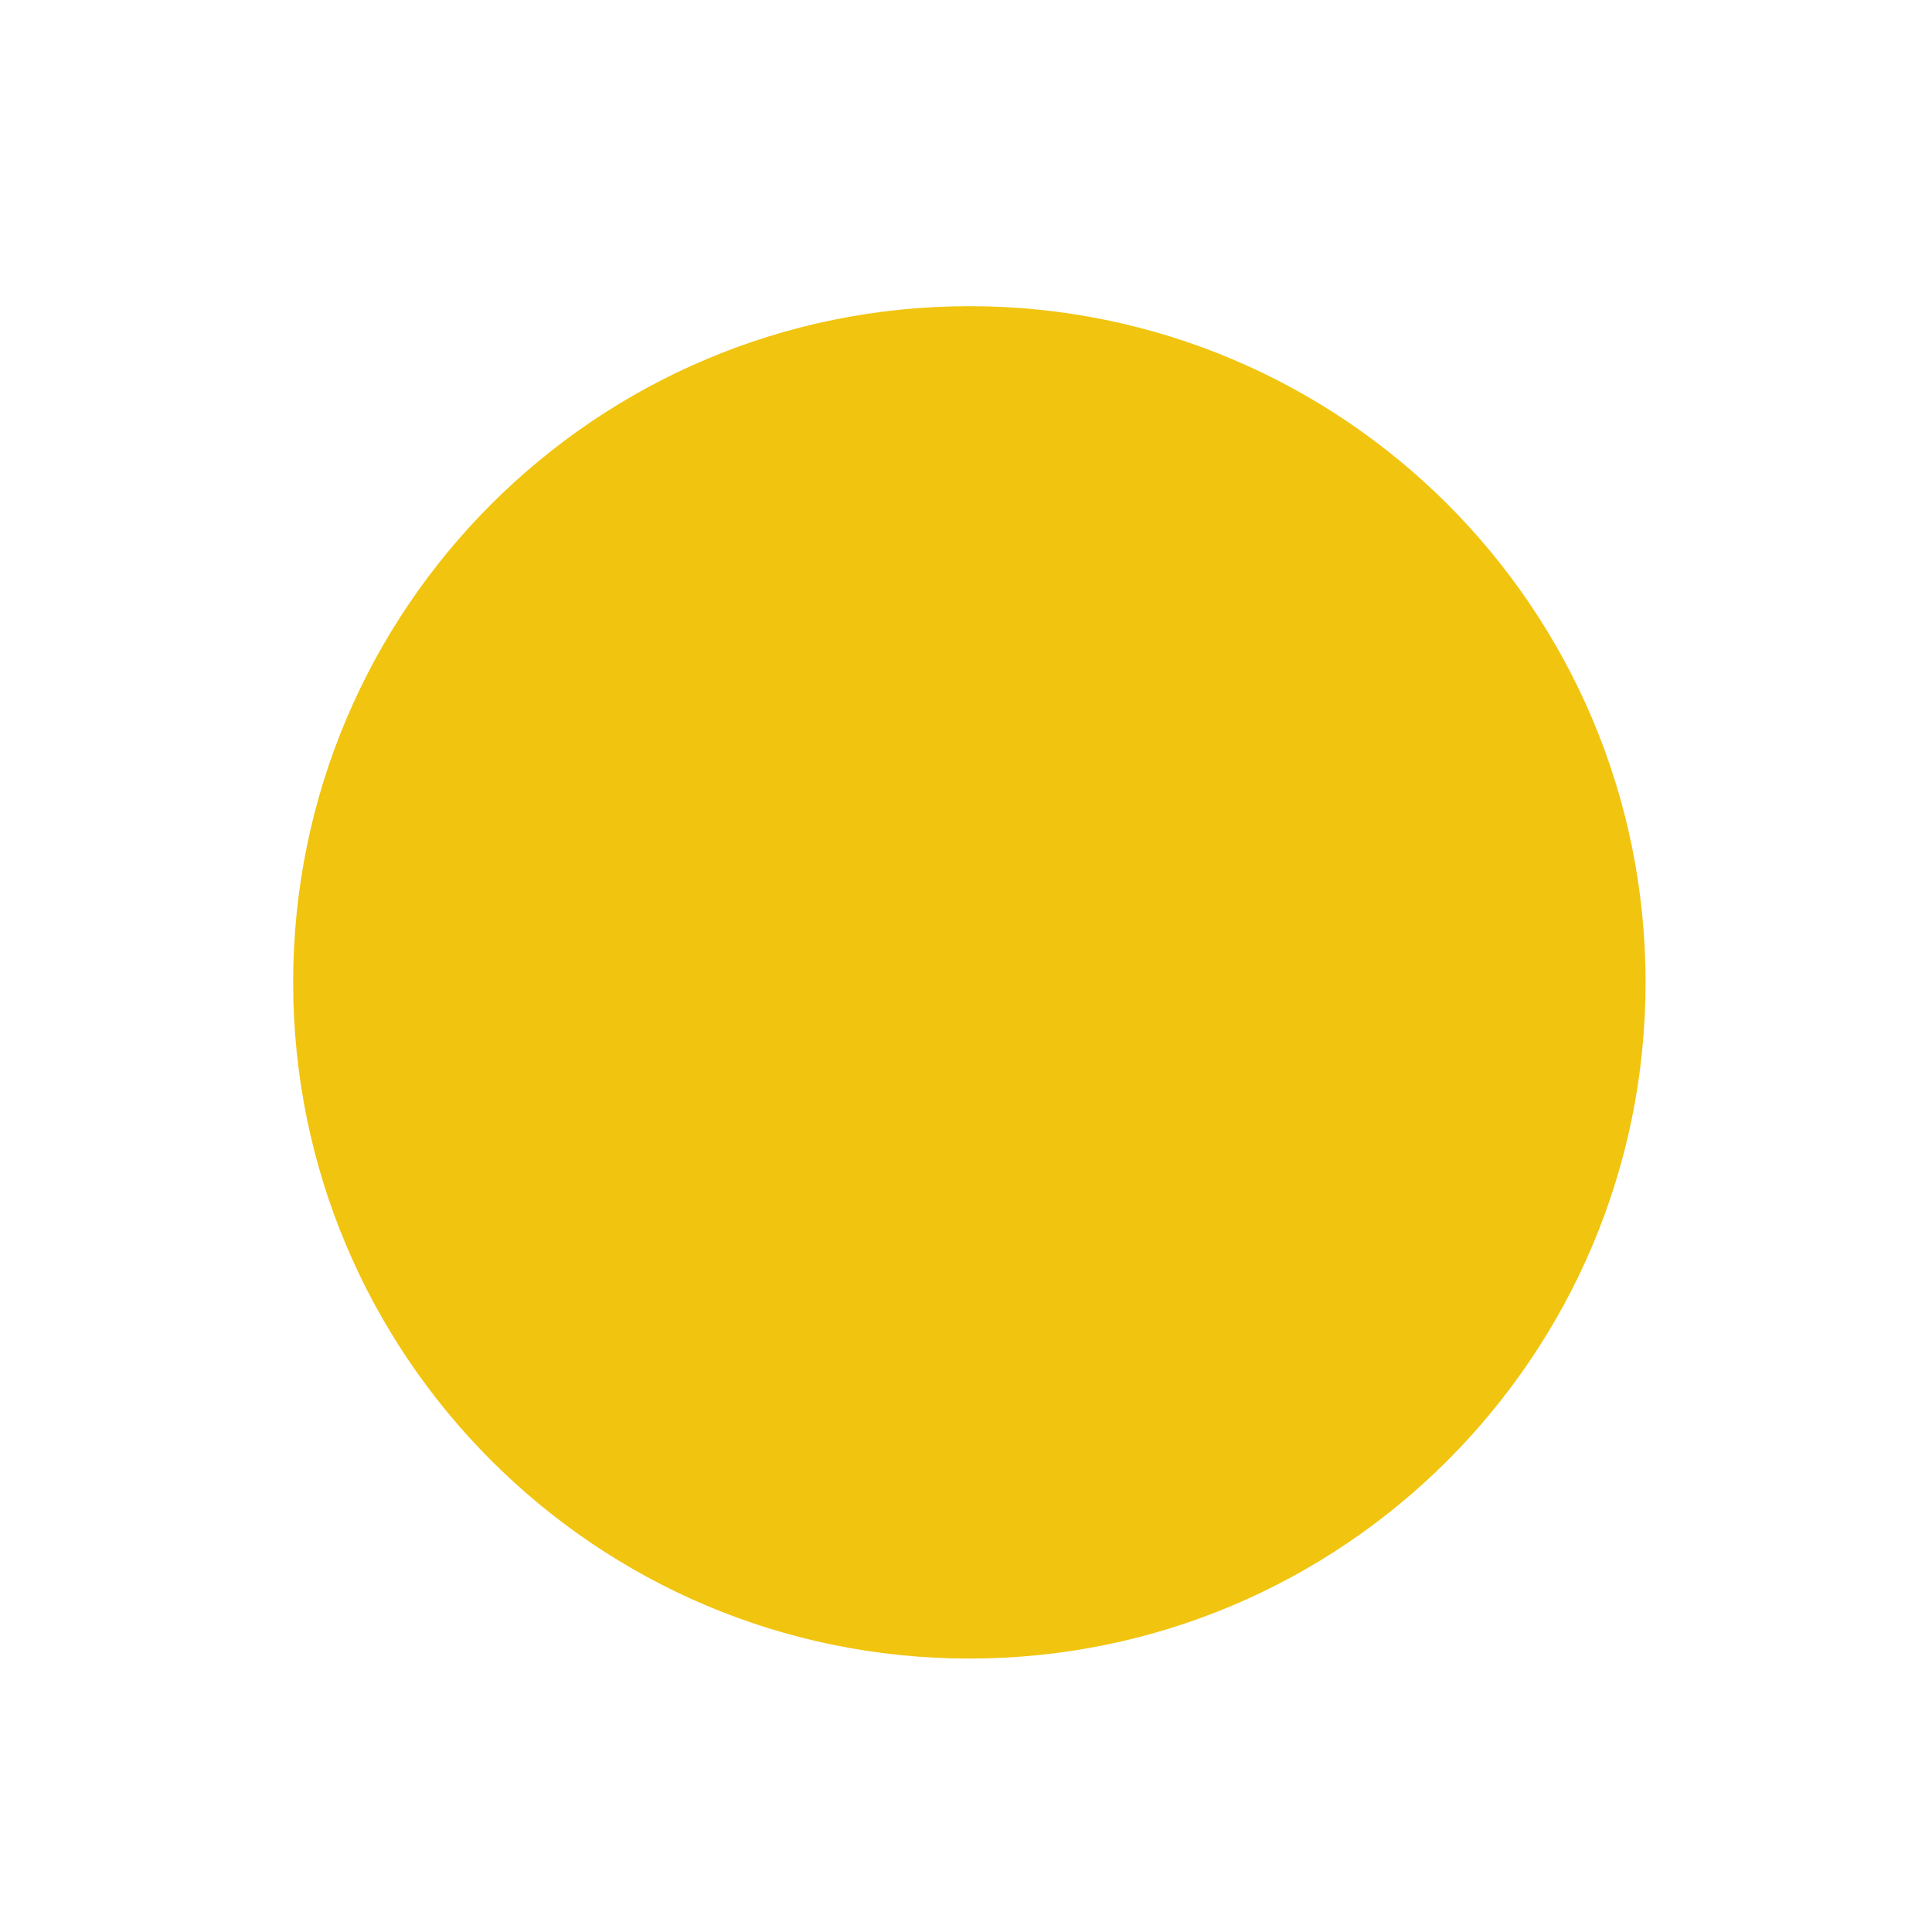
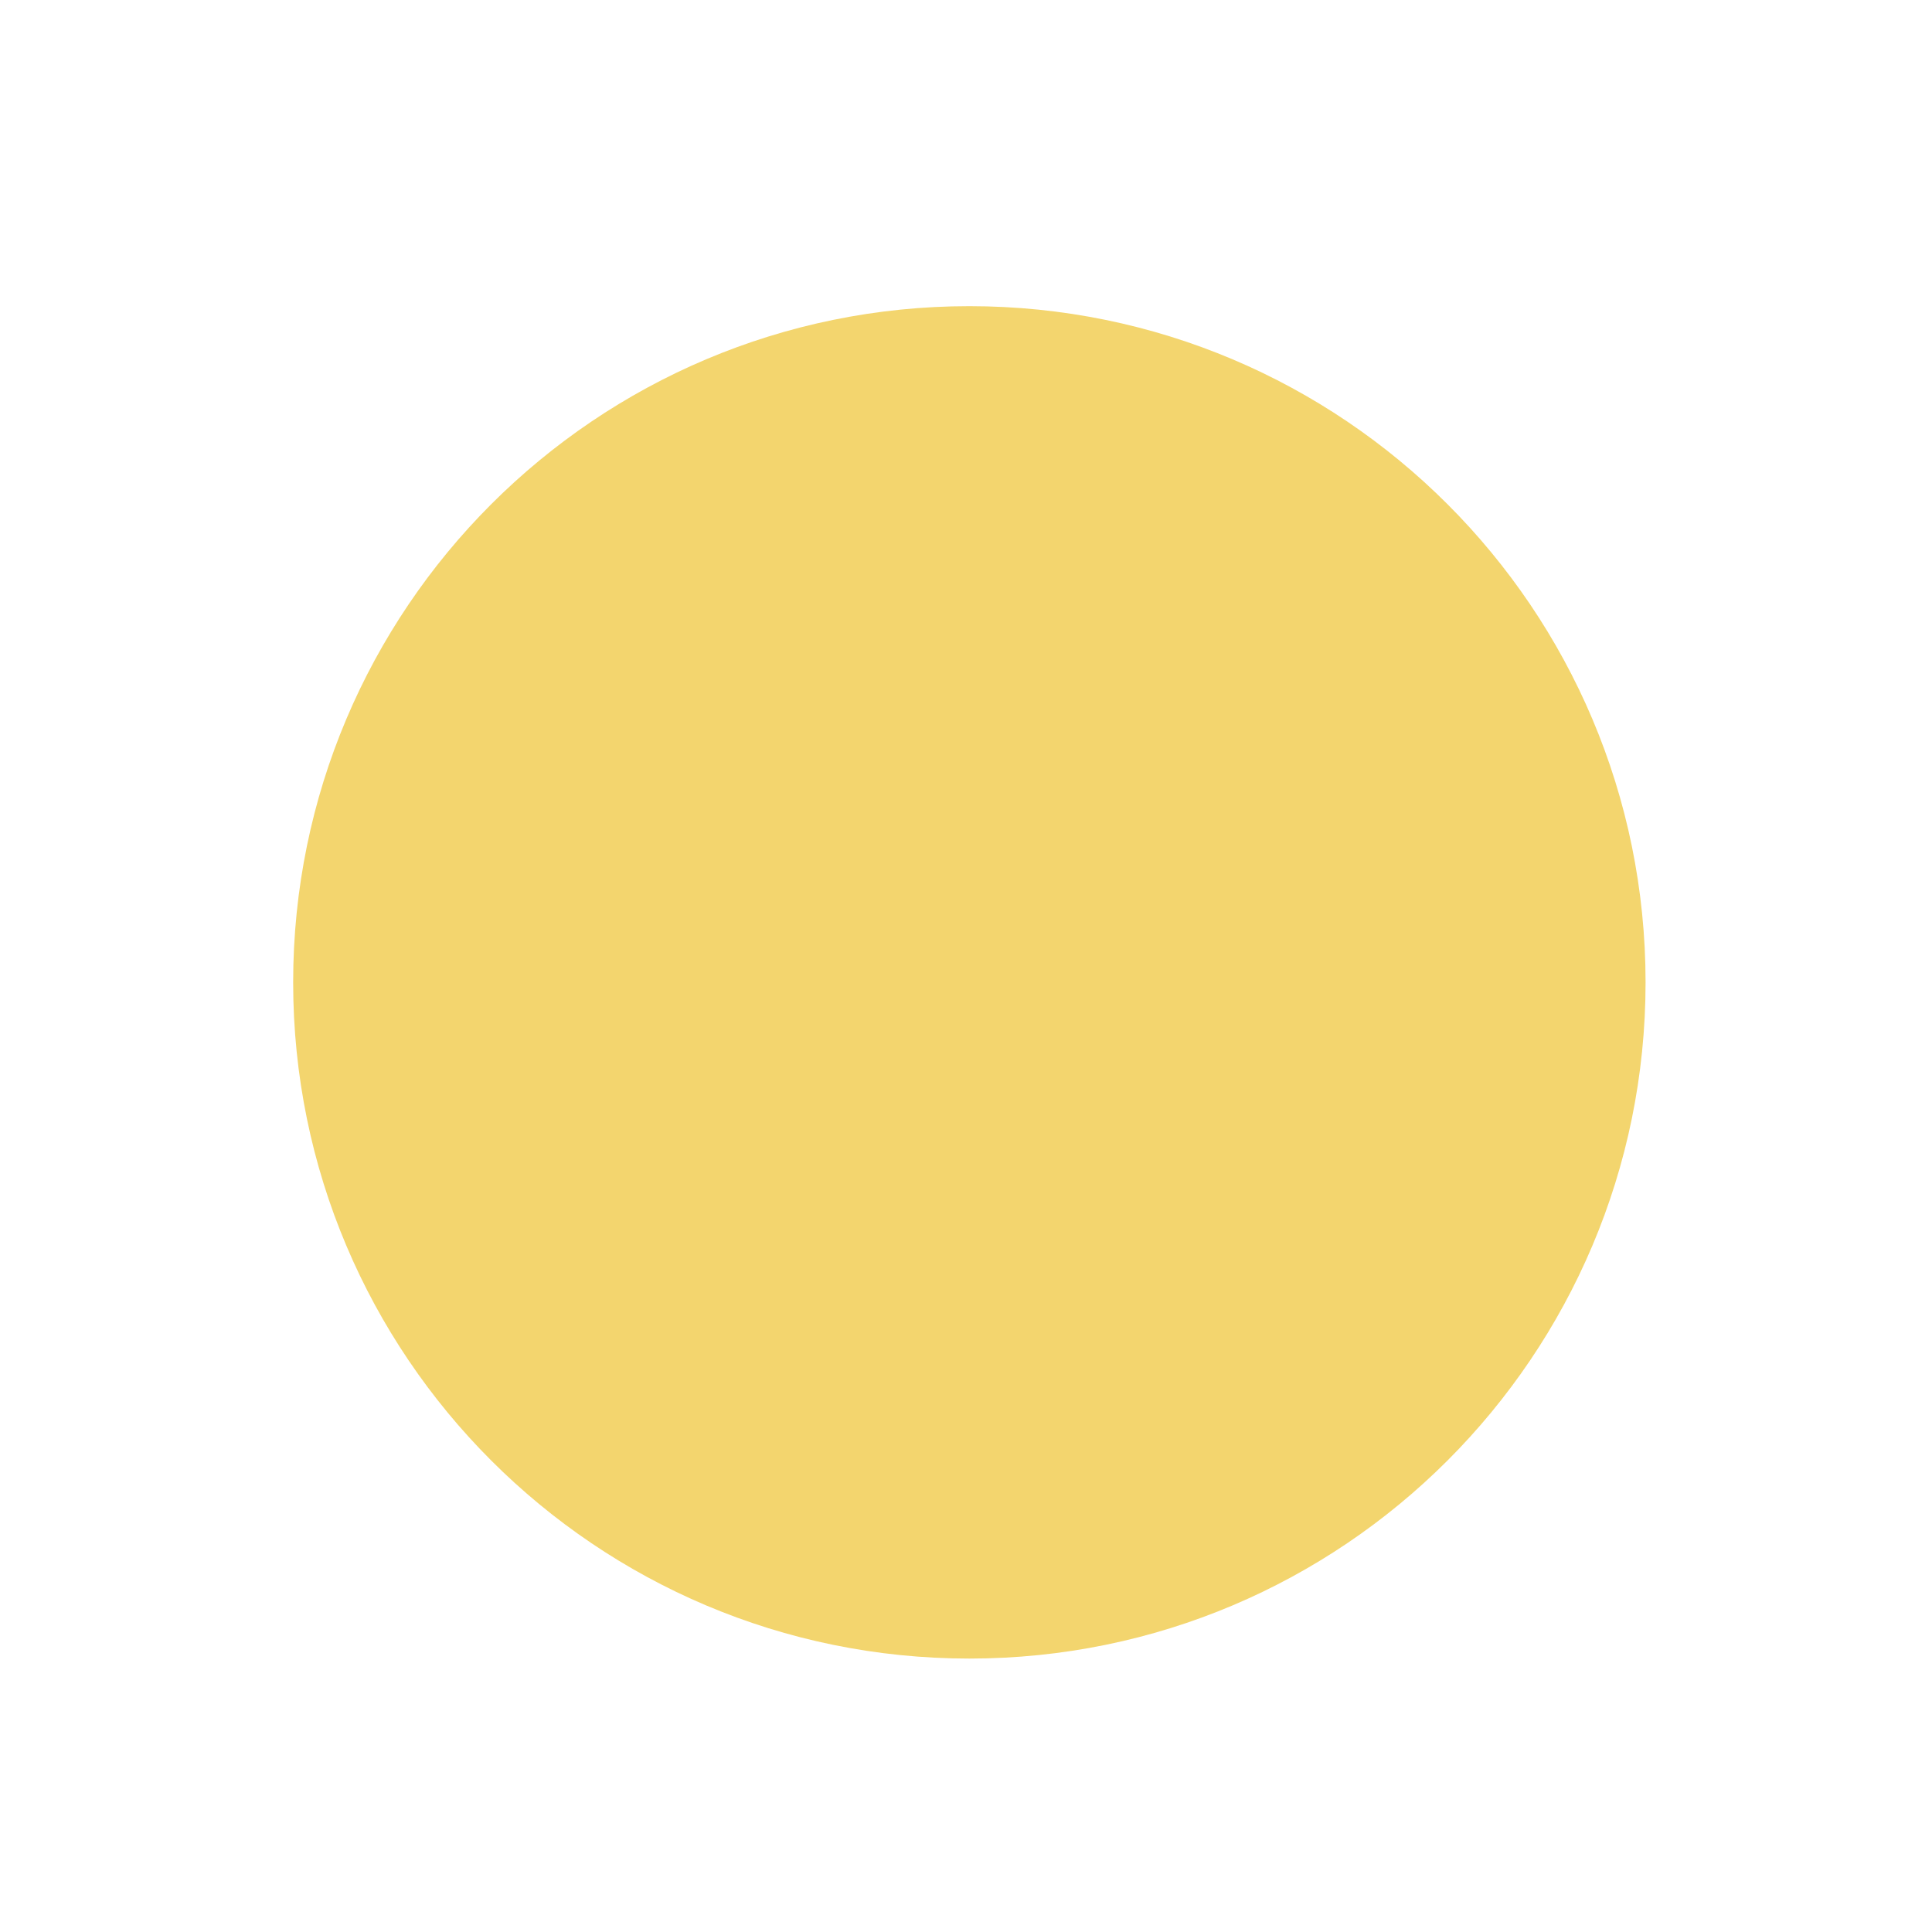
<svg xmlns="http://www.w3.org/2000/svg" width="20" height="20" id="svg2" version="1.1">
  <defs id="defs4" />
  <g id="layer1" transform="translate(-671.1429,-644.5765)">
    <g transform="matrix(0.1265625,0,0,-0.1265625,672.0709,663.0964)" id="g4090">
      <g transform="scale(0.1)" id="g4092">
        <g transform="matrix(10,0,0,10,-4.003492,0.1181699)" id="g4285">
          <g transform="scale(0.1)" id="g4287">
            <g transform="matrix(10,0,0,10,4.138891,2.017549)" id="g4413">
              <g transform="scale(0.1)" id="g4415">
-                 <path id="path4417" style="fill:#f1c40f;fill-opacity:1;fill-rule:evenodd;stroke:none" d="m 719.412,104.567 c 305.463,0 553.089,247.626 553.089,553.089 0,305.457 -247.626,553.084 -553.089,553.084 -305.461,0 -553.089,-247.626 -553.089,-553.084 0,-305.463 247.627,-553.089 553.089,-553.089" />
-                 <path id="path4419" style="fill:#f1c40f;fill-opacity:1;fill-rule:evenodd;stroke:none" d="m 719.415,144.073 c 283.642,0 513.578,229.937 513.578,513.583 0,283.641 -229.935,513.577 -513.578,513.577 -283.641,0 -513.583,-229.937 -513.583,-513.577 0,-283.646 229.942,-513.583 513.583,-513.583" />
+                 <path id="path4417" style="fill:#f3d56e;fill-opacity:1;fill-rule:evenodd;stroke:none" d="m 719.412,104.567 c 305.463,0 553.089,247.626 553.089,553.089 0,305.457 -247.626,553.084 -553.089,553.084 -305.461,0 -553.089,-247.626 -553.089,-553.084 0,-305.463 247.627,-553.089 553.089,-553.089" />
+                 <path id="path4419" style="fill:#f3d56e;fill-opacity:1;fill-rule:evenodd;stroke:none" d="m 719.415,144.073 c 283.642,0 513.578,229.937 513.578,513.583 0,283.641 -229.935,513.577 -513.578,513.577 -283.641,0 -513.583,-229.937 -513.583,-513.577 0,-283.646 229.942,-513.583 513.583,-513.583" />
              </g>
            </g>
          </g>
        </g>
      </g>
    </g>
  </g>
</svg>
